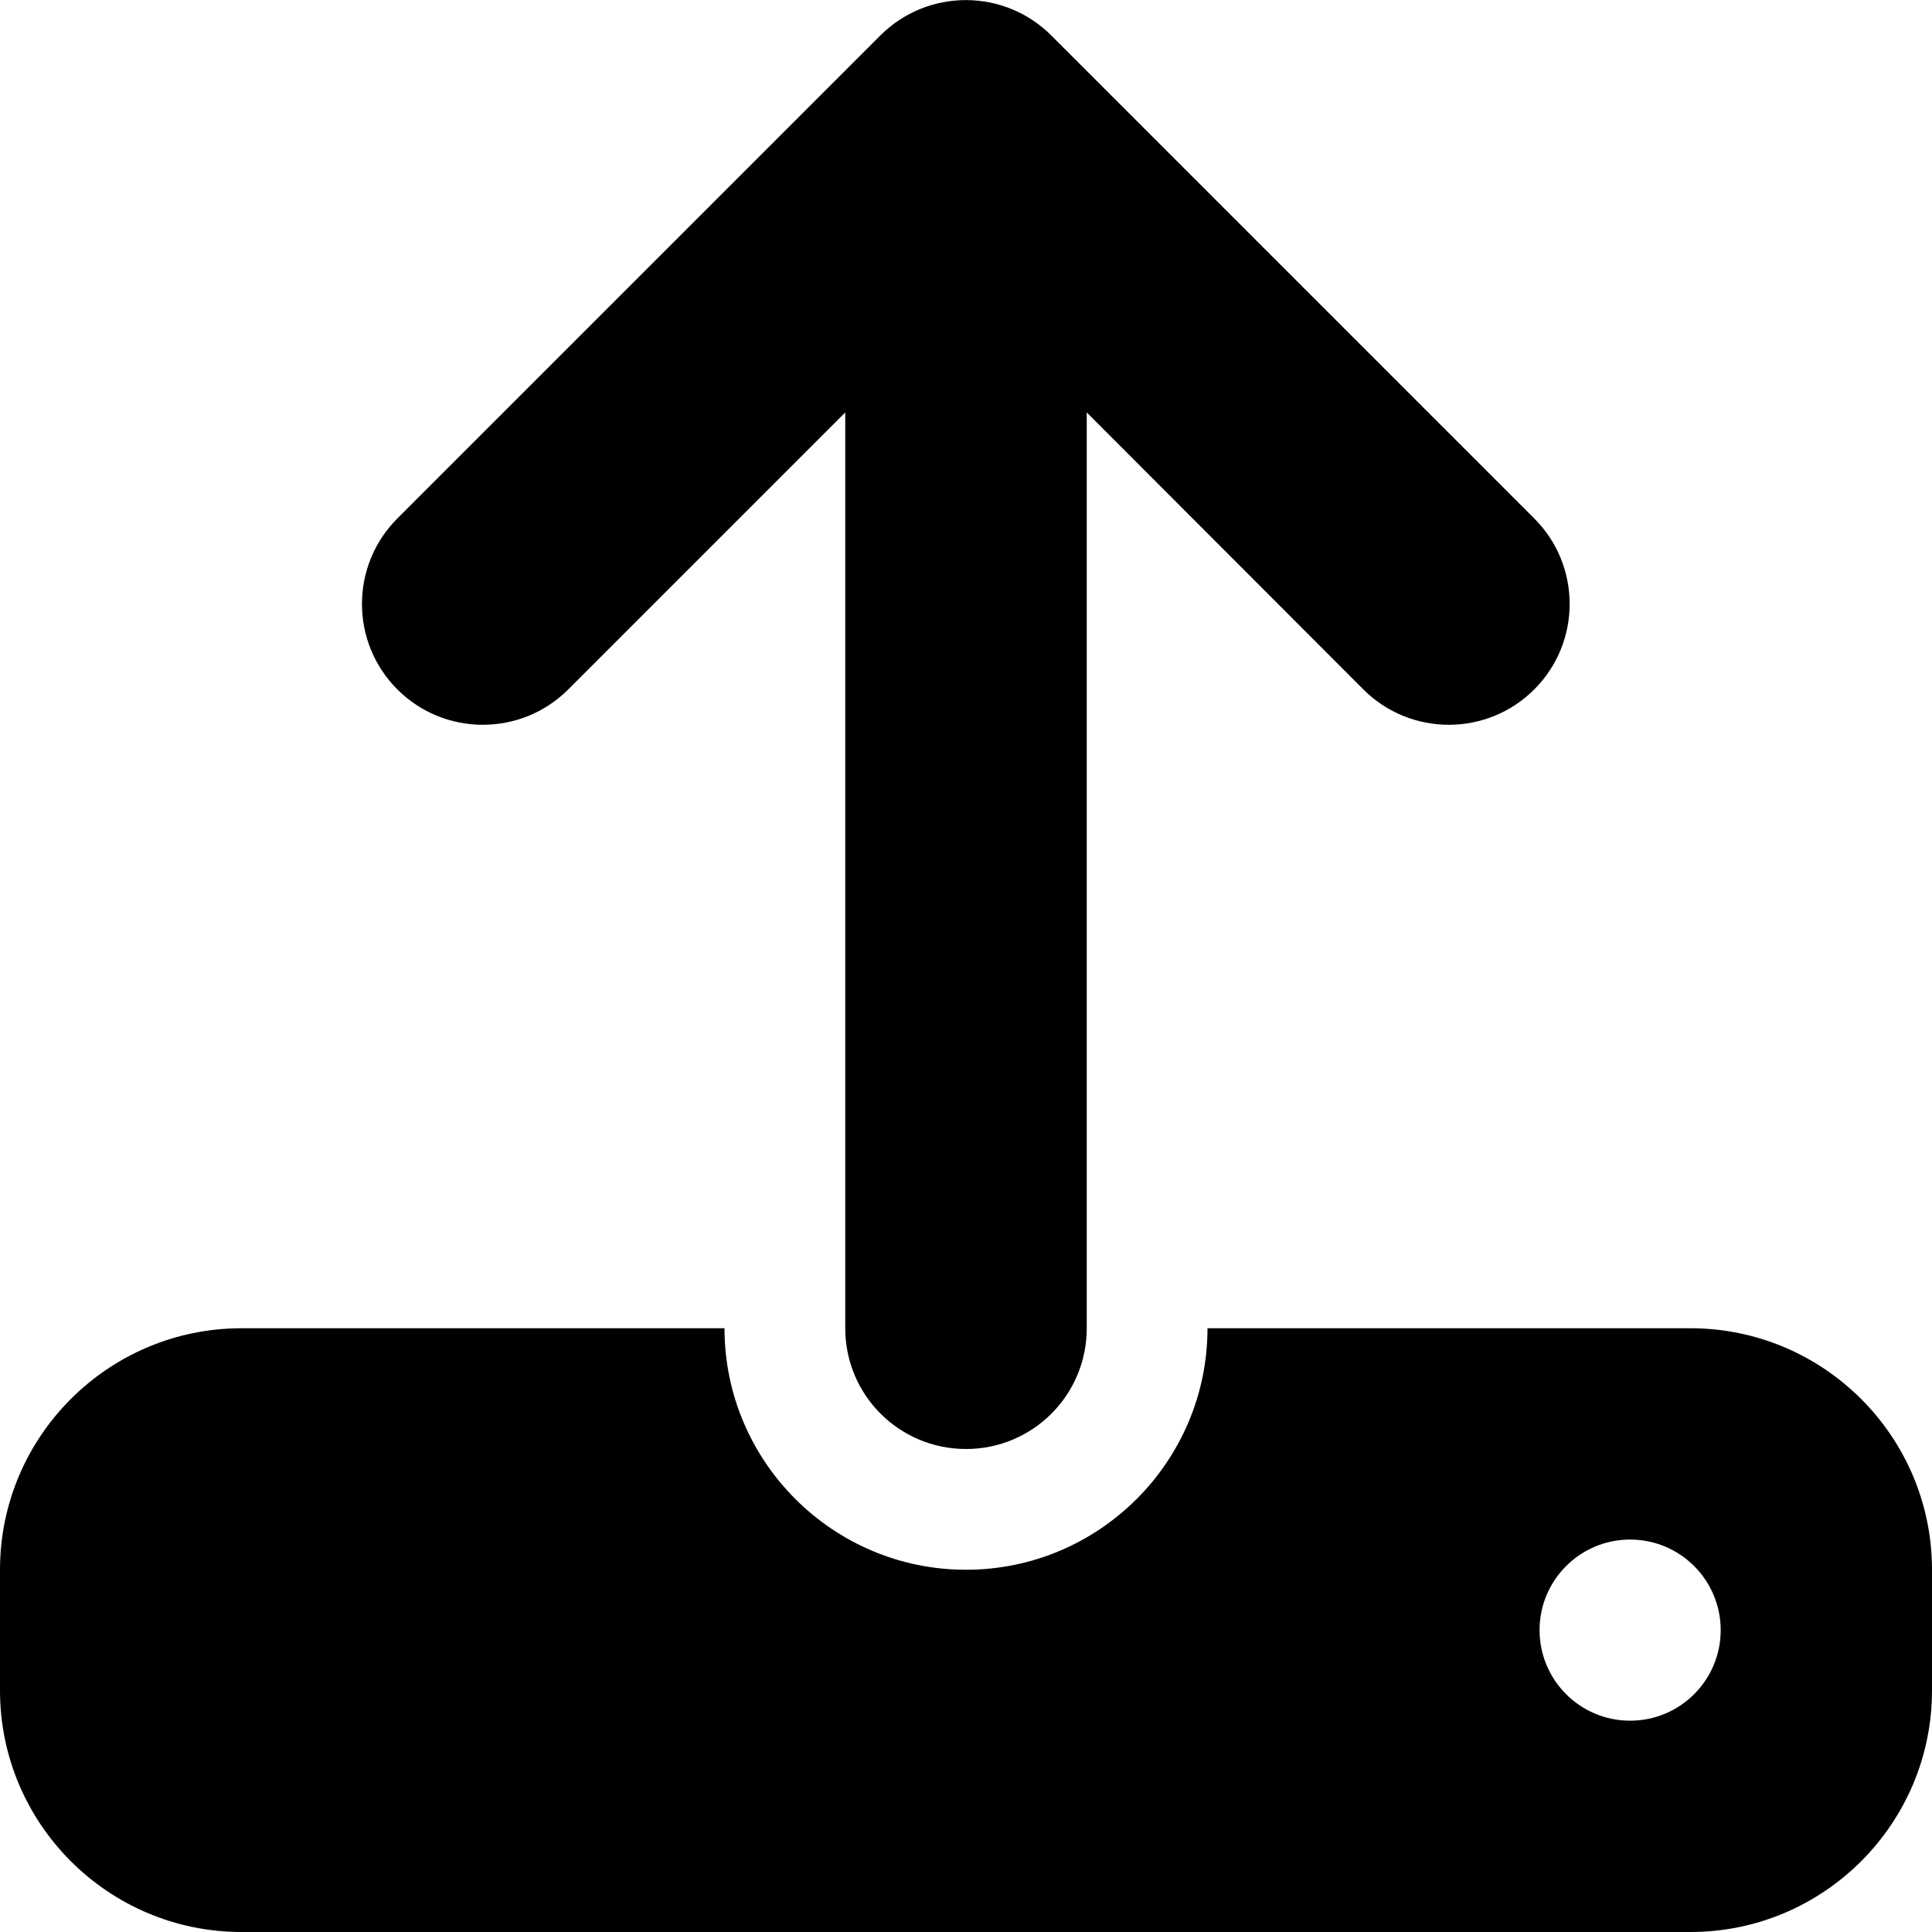
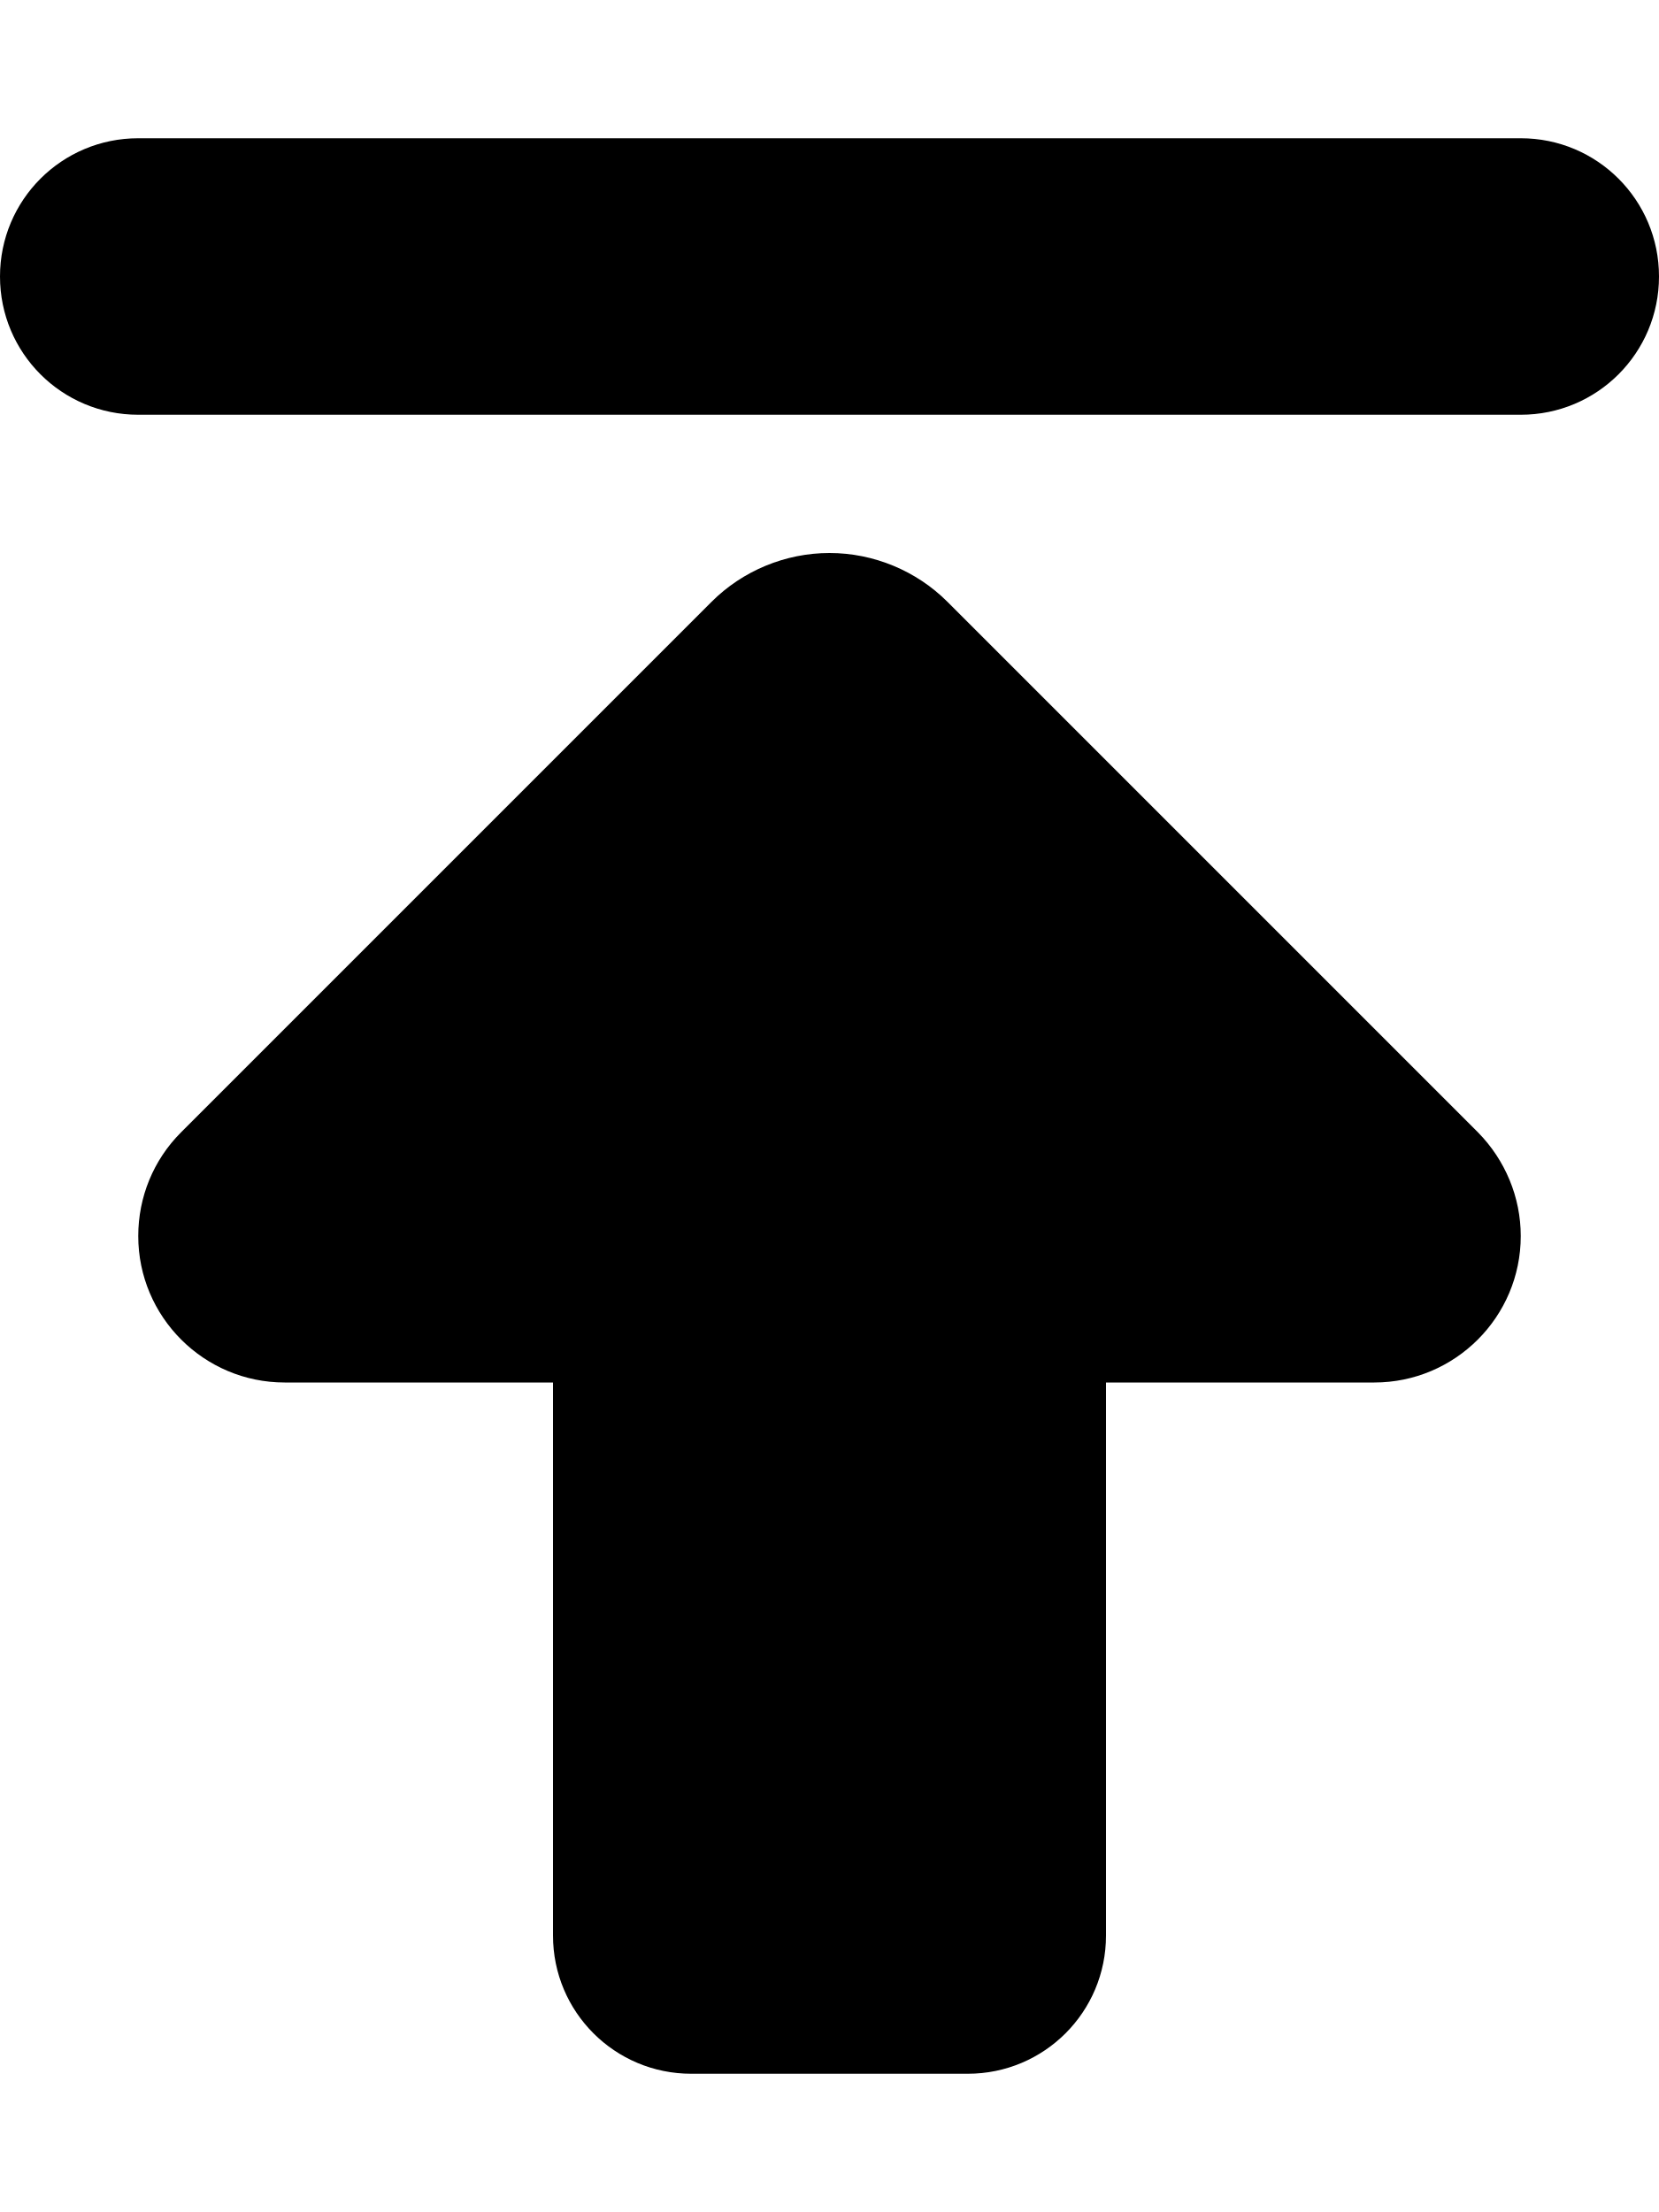
- <svg xmlns="http://www.w3.org/2000/svg" viewBox="0 0 512 512">
-   <path d="M288 109.3L288 352c0 17.7-14.3 32-32 32s-32-14.3-32-32l0-242.7-73.4 73.4c-12.5 12.5-32.8 12.5-45.3 0s-12.5-32.8 0-45.3l128-128c12.5-12.5 32.8-12.5 45.3 0l128 128c12.5 12.5 12.5 32.8 0 45.3s-32.8 12.5-45.3 0L288 109.3zM64 352l128 0c0 35.3 28.7 64 64 64s64-28.7 64-64l128 0c35.3 0 64 28.7 64 64l0 32c0 35.3-28.7 64-64 64L64 512c-35.3 0-64-28.7-64-64l0-32c0-35.3 28.7-64 64-64zM432 456a24 24 0 1 0 0-48 24 24 0 1 0 0 48z" />
+ <svg xmlns="http://www.w3.org/2000/svg" viewBox="0 0 384 512">
+   <path d="M342.1 262.1L219.3 139.3c-7.2-7.2-17.1-11.3-27.3-11.3s-20.1 4.1-27.3 11.3L41.9 262.1c-6.4 6.4-9.9 15-9.9 24C32 304.8 47.2 320 65.9 320l62.1 0 0 128c0 17.7 14.3 32 32 32h64c17.7 0 32-14.3 32-32V320l62.1 0c18.7 0 33.9-15.2 33.9-33.9c0-9-3.6-17.6-9.9-24zM32 96H352c17.7 0 32-14.3 32-32s-14.3-32-32-32H32C14.3 32 0 46.3 0 64S14.3 96 32 96z" />
</svg>
